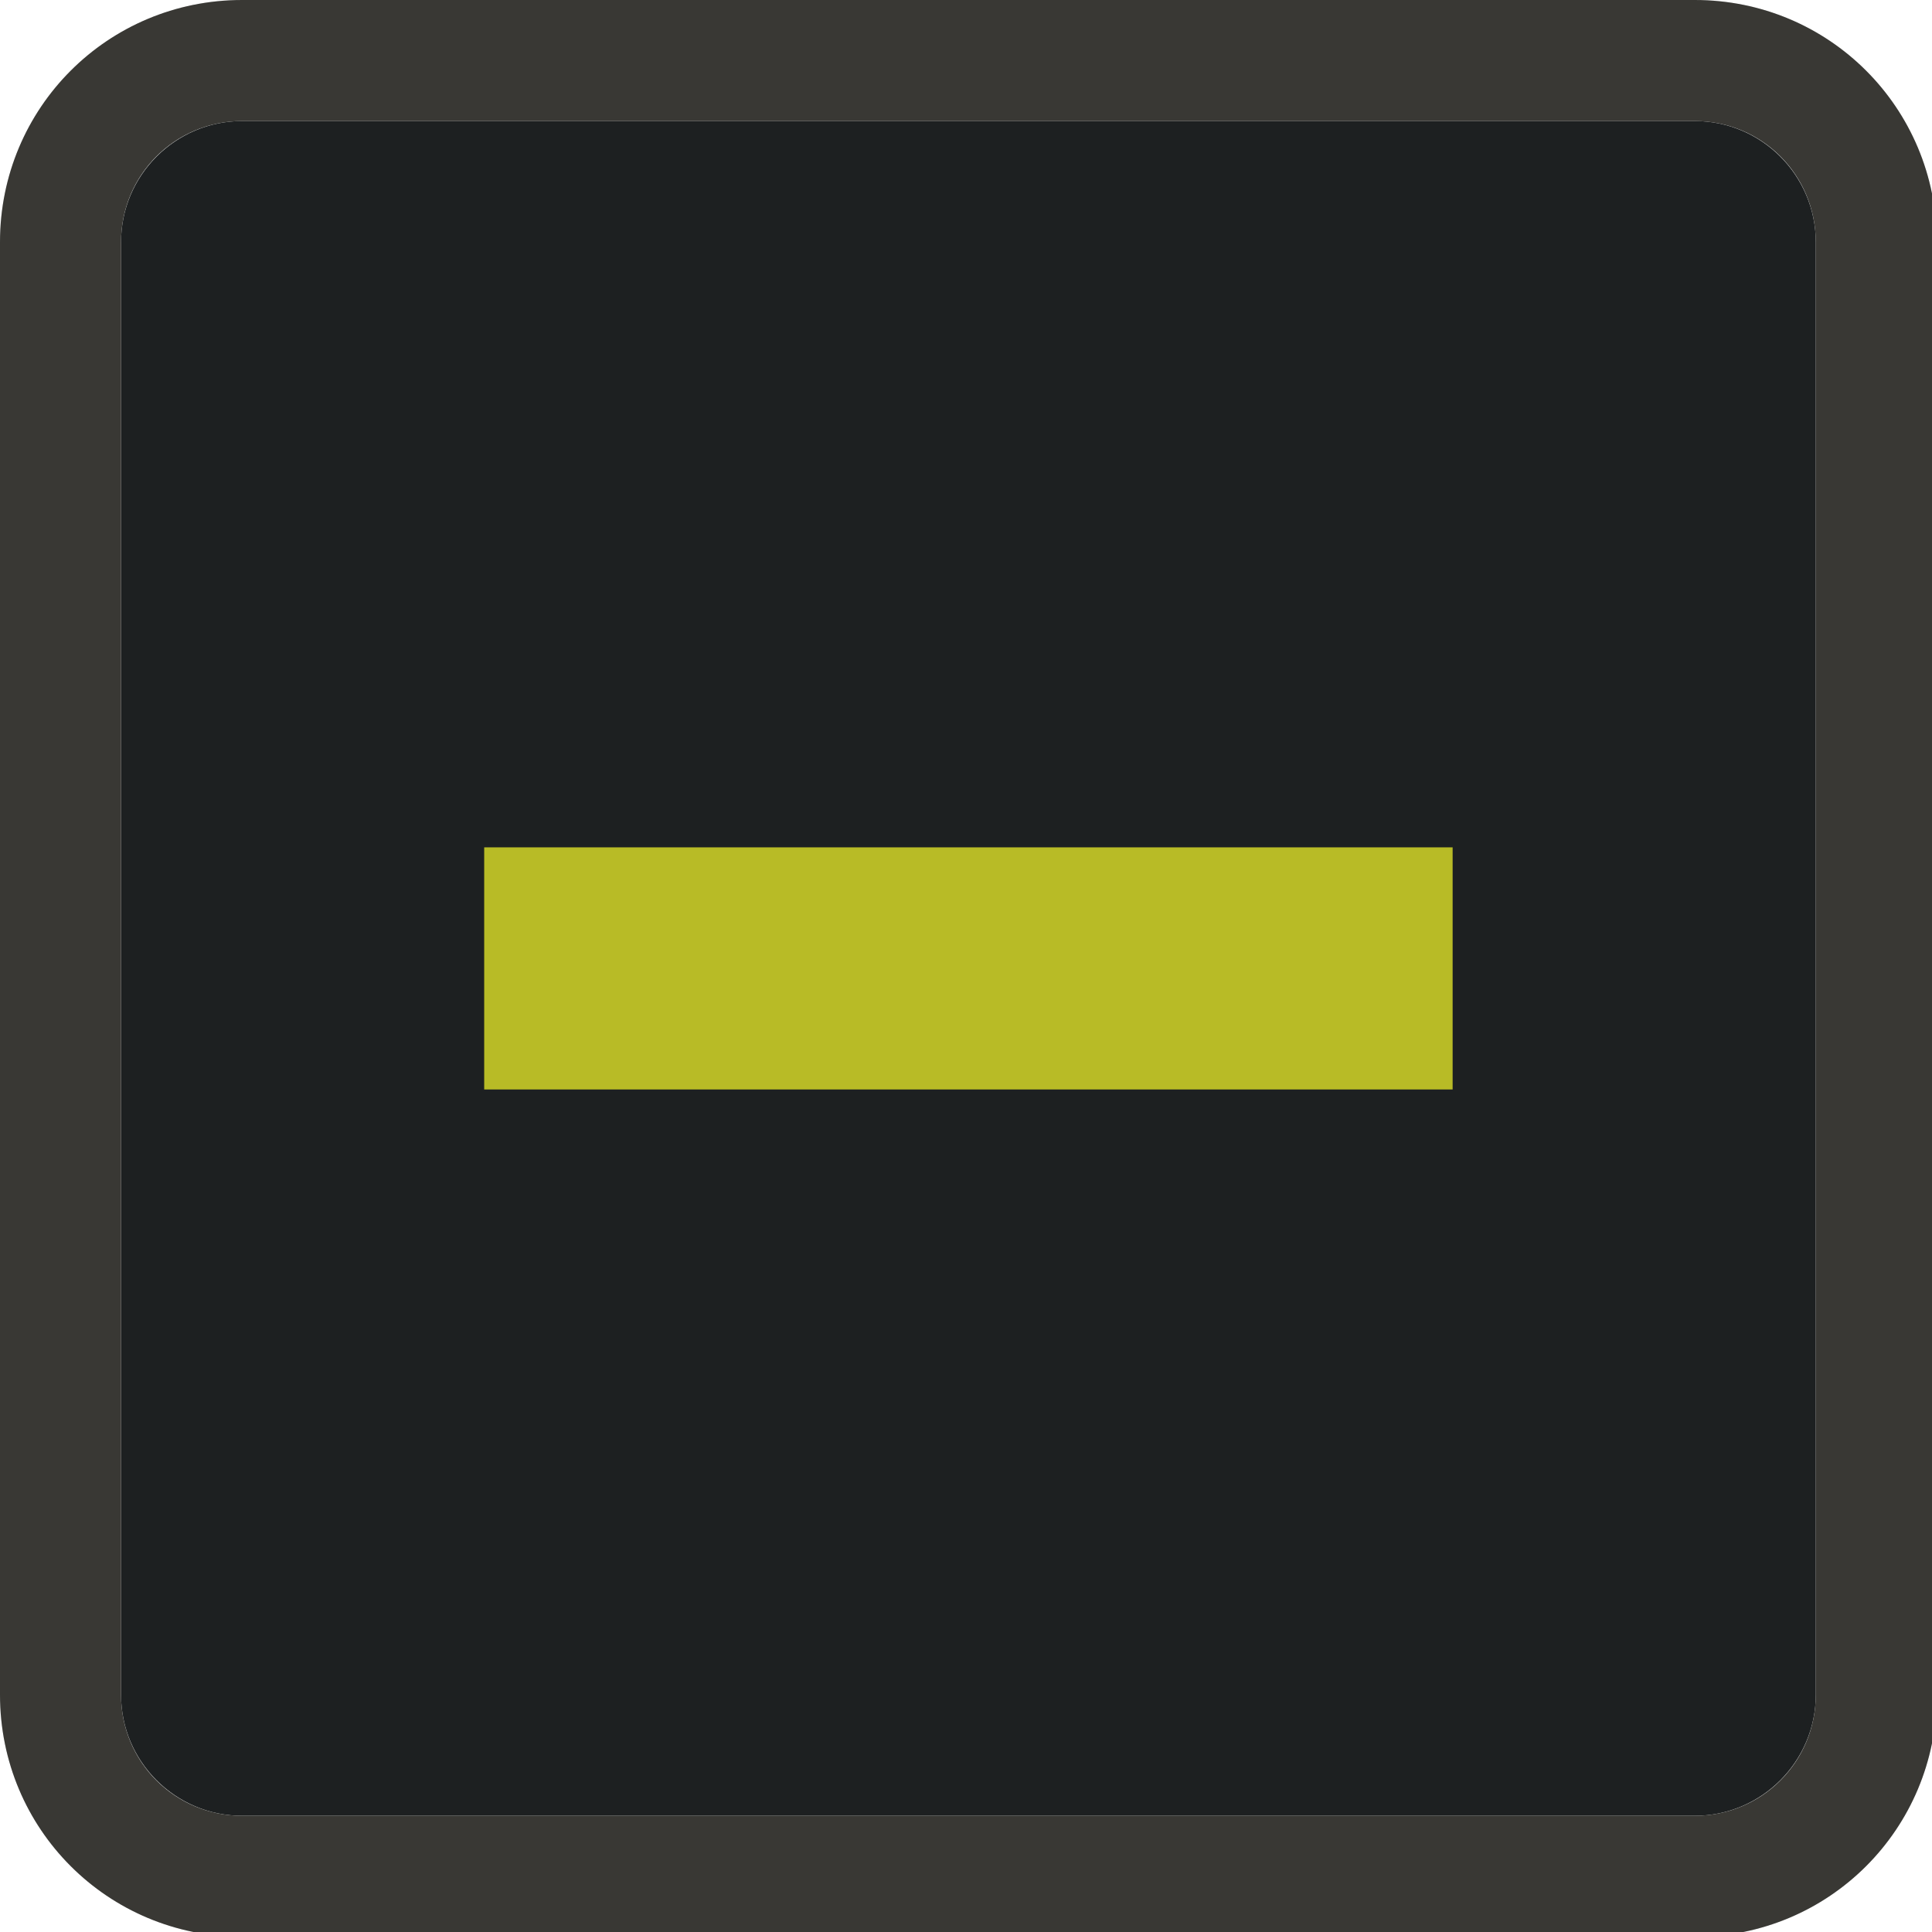
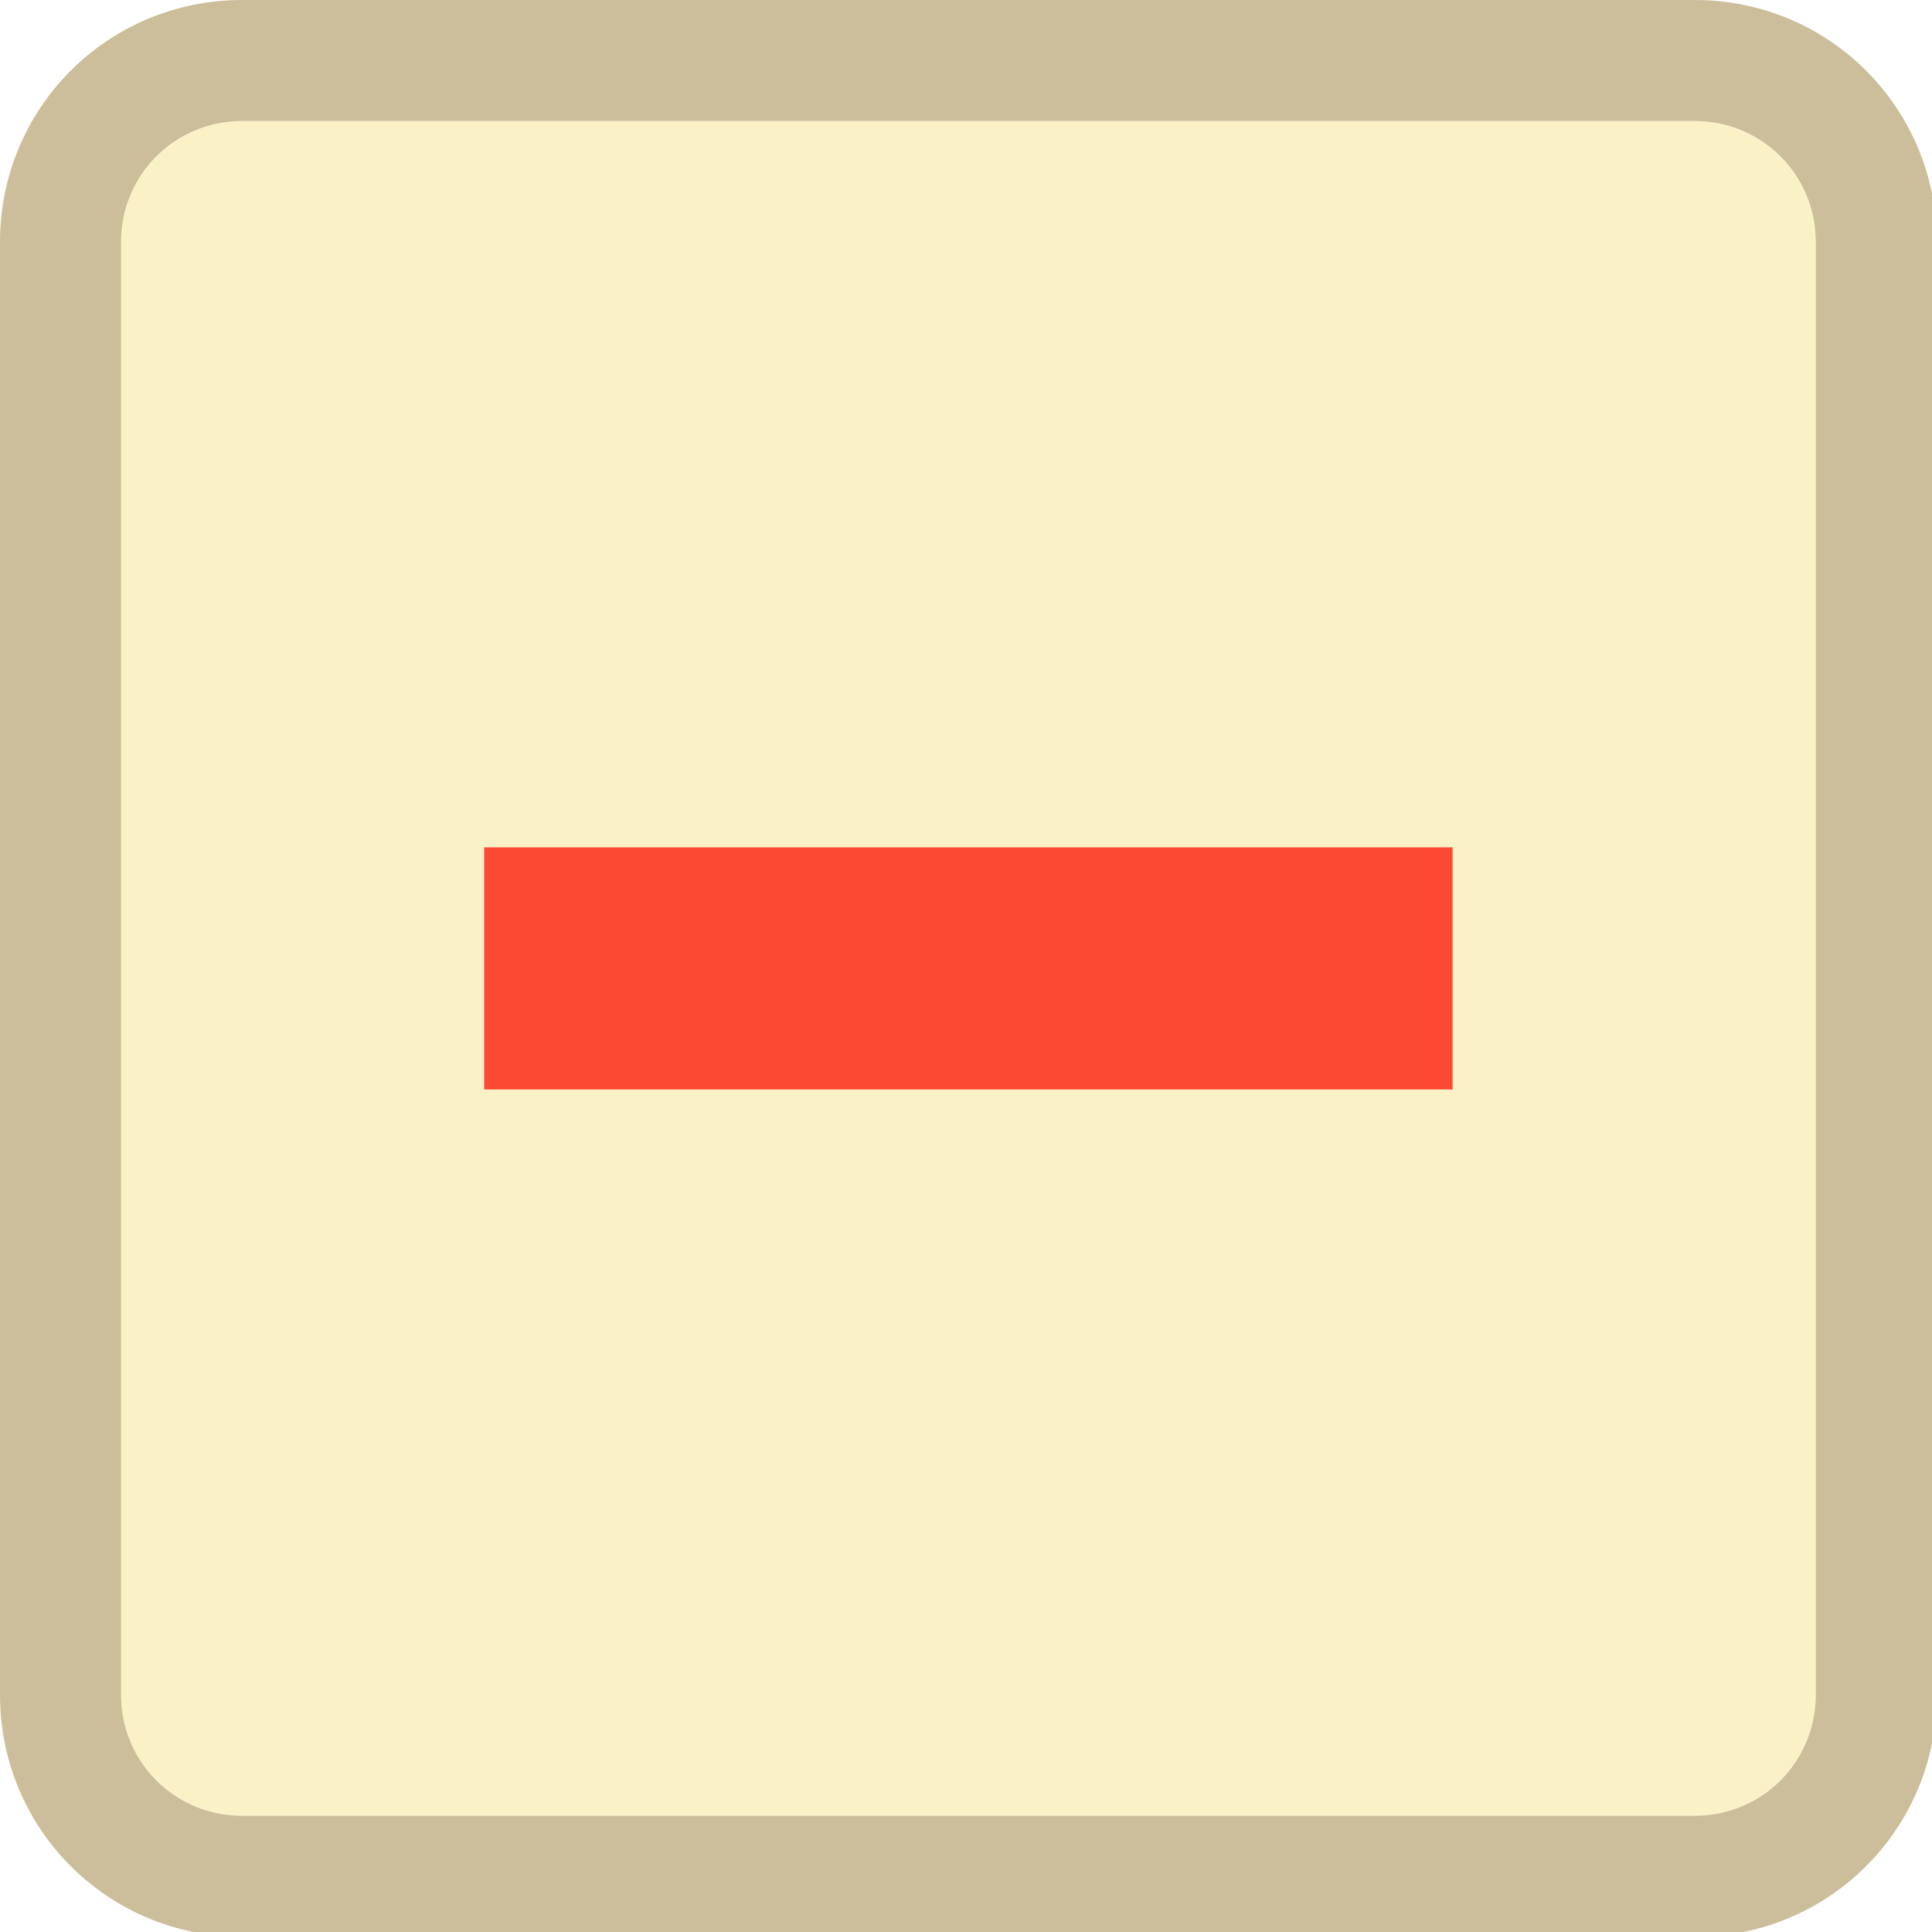
<svg xmlns="http://www.w3.org/2000/svg" width="133pt" height="133pt" viewBox="0 0 133 133" version="1.1">
  <g id="surface1">
-     <path style=" stroke:none;fill-rule:nonzero;fill:#1d2021;fill-opacity:1;" d="M 16.668 8.332 L 116.668 8.332 C 121.258 8.332 125 12.078 125 16.668 L 125 116.668 C 125 121.258 121.258 125 116.668 125 L 16.668 125 C 12.078 125 8.332 121.258 8.332 116.668 L 8.332 16.668 C 8.332 12.078 12.078 8.332 16.668 8.332 Z M 16.668 8.332 " />
-     <path style=" stroke:none;fill-rule:nonzero;fill:#1d2021;fill-opacity:1;" d="M 16.668 0 C 7.422 0 0 7.422 0 16.668 L 0 116.668 C 0 125.91 7.422 133.332 16.668 133.332 L 116.668 133.332 C 125.91 133.332 133.332 125.91 133.332 116.668 L 133.332 16.668 C 133.332 7.422 125.91 0 116.668 0 Z M 16.668 8.332 L 116.668 8.332 C 121.289 8.332 125 12.043 125 16.668 L 125 116.668 C 125 121.289 121.289 125 116.668 125 L 16.668 125 C 12.043 125 8.332 121.289 8.332 116.668 L 8.332 16.668 C 8.332 12.043 12.043 8.332 16.668 8.332 Z M 16.668 8.332 " />
-     <path style=" stroke:none;fill-rule:nonzero;fill:#d5c4a1;fill-opacity:0.15;" d="M 16.668 0 C 7.422 0 0 7.422 0 16.668 L 0 116.668 C 0 125.91 7.422 133.332 16.668 133.332 L 116.668 133.332 C 125.91 133.332 133.332 125.91 133.332 116.668 L 133.332 16.668 C 133.332 7.422 125.91 0 116.668 0 Z M 16.668 8.332 L 116.668 8.332 C 121.289 8.332 125 12.043 125 16.668 L 125 116.668 C 125 121.289 121.289 125 116.668 125 L 16.668 125 C 12.043 125 8.332 121.289 8.332 116.668 L 8.332 16.668 C 8.332 12.043 12.043 8.332 16.668 8.332 Z M 16.668 8.332 " />
-     <path style=" stroke:none;fill-rule:nonzero;fill:#b8bb26;fill-opacity:1;" d="M 33.332 58.332 L 100 58.332 L 100 75 L 33.332 75 Z M 33.332 58.332 " />
+     <path style=" stroke:none;fill-rule:nonzero;fill:#fbf1c7;fill-opacity:1;" d="M 16.668 8.332 L 116.668 8.332 C 121.258 8.332 125 12.078 125 16.668 L 125 116.668 C 125 121.258 121.258 125 116.668 125 L 16.668 125 C 12.078 125 8.332 121.258 8.332 116.668 L 8.332 16.668 C 8.332 12.078 12.078 8.332 16.668 8.332 Z M 16.668 8.332 " />
+     <path style=" stroke:none;fill-rule:nonzero;fill:#ebdbb2;fill-opacity:1;" d="M 16.668 0 C 7.422 0 0 7.422 0 16.668 L 0 116.668 C 0 125.91 7.422 133.332 16.668 133.332 L 116.668 133.332 C 125.91 133.332 133.332 125.91 133.332 116.668 L 133.332 16.668 C 133.332 7.422 125.91 0 116.668 0 Z M 16.668 8.332 L 116.668 8.332 C 121.289 8.332 125 12.043 125 16.668 L 125 116.668 C 125 121.289 121.289 125 116.668 125 L 16.668 125 C 12.043 125 8.332 121.289 8.332 116.668 L 8.332 16.668 C 8.332 12.043 12.043 8.332 16.668 8.332 Z M 16.668 8.332 " />
+     <path style=" stroke:none;fill-rule:nonzero;fill:#1d2021;fill-opacity:0.15;" d="M 16.668 0 C 7.422 0 0 7.422 0 16.668 L 0 116.668 C 0 125.91 7.422 133.332 16.668 133.332 L 116.668 133.332 C 125.91 133.332 133.332 125.91 133.332 116.668 L 133.332 16.668 C 133.332 7.422 125.91 0 116.668 0 Z M 16.668 8.332 L 116.668 8.332 C 121.289 8.332 125 12.043 125 16.668 L 125 116.668 C 125 121.289 121.289 125 116.668 125 L 16.668 125 C 12.043 125 8.332 121.289 8.332 116.668 L 8.332 16.668 C 8.332 12.043 12.043 8.332 16.668 8.332 Z M 16.668 8.332 " />
+     <path style=" stroke:none;fill-rule:nonzero;fill:#fb4934;fill-opacity:1;" d="M 33.332 58.332 L 100 58.332 L 100 75 L 33.332 75 Z M 33.332 58.332 " />
  </g>
</svg>
